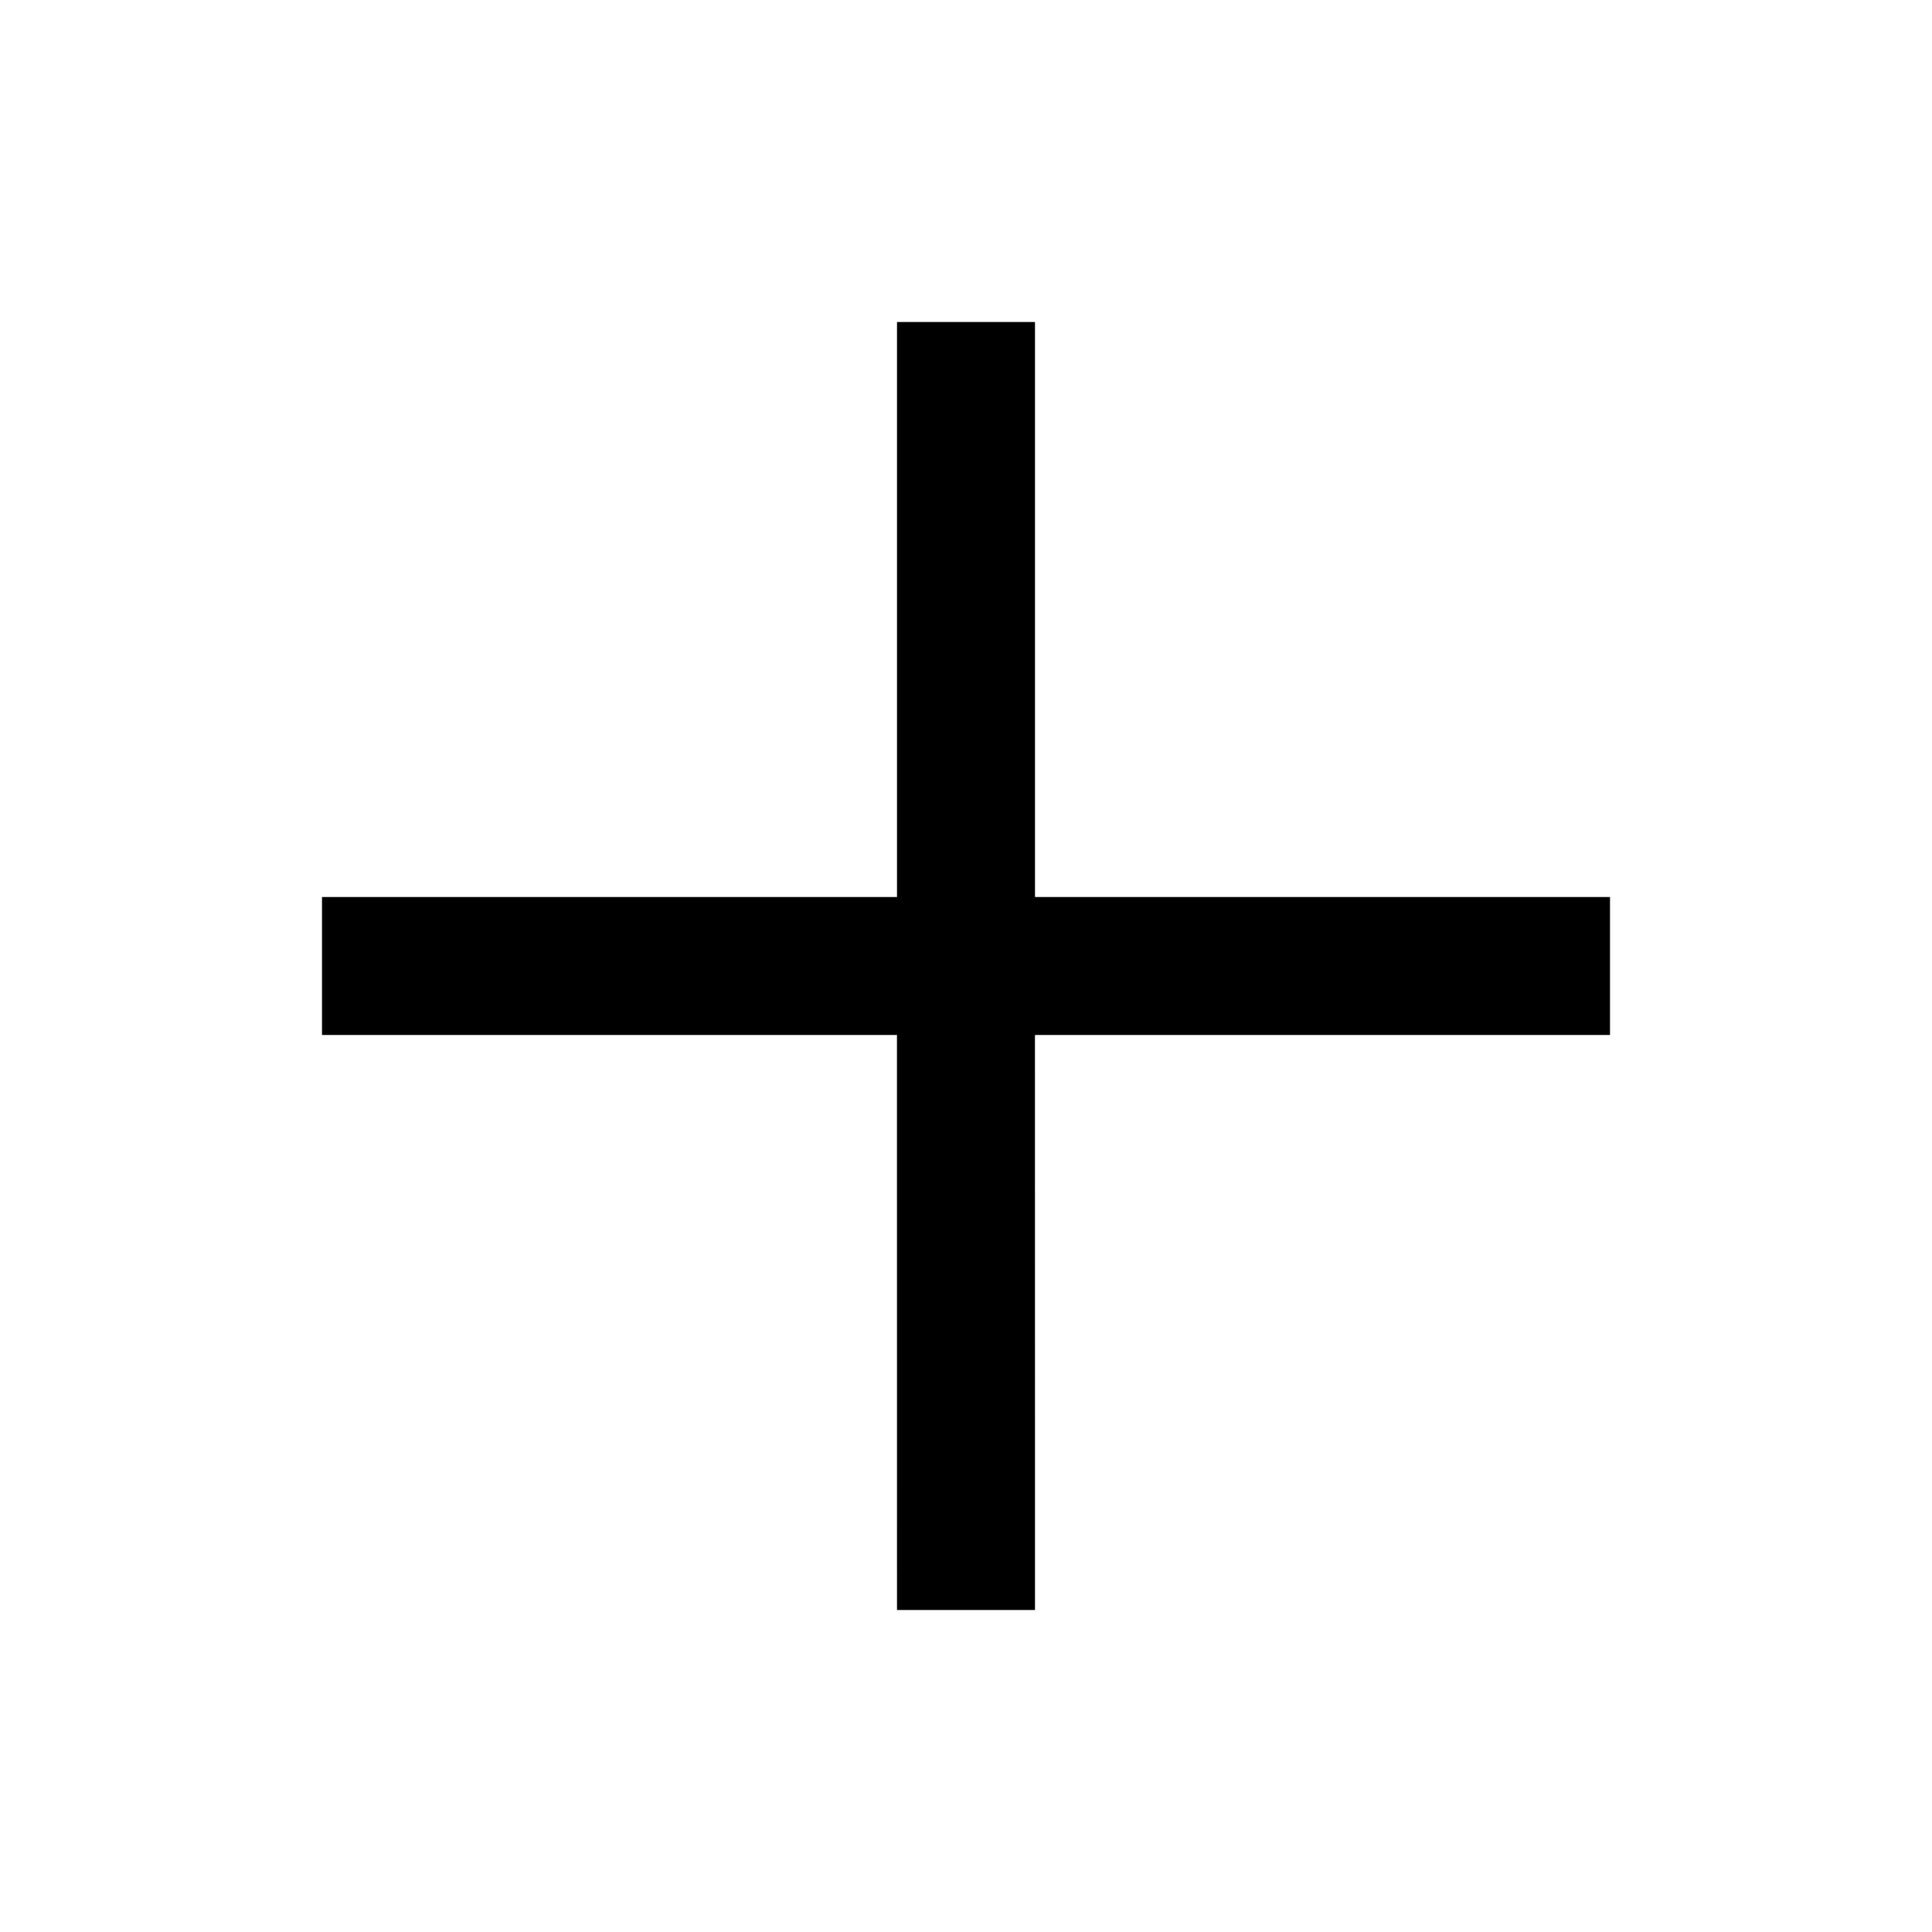
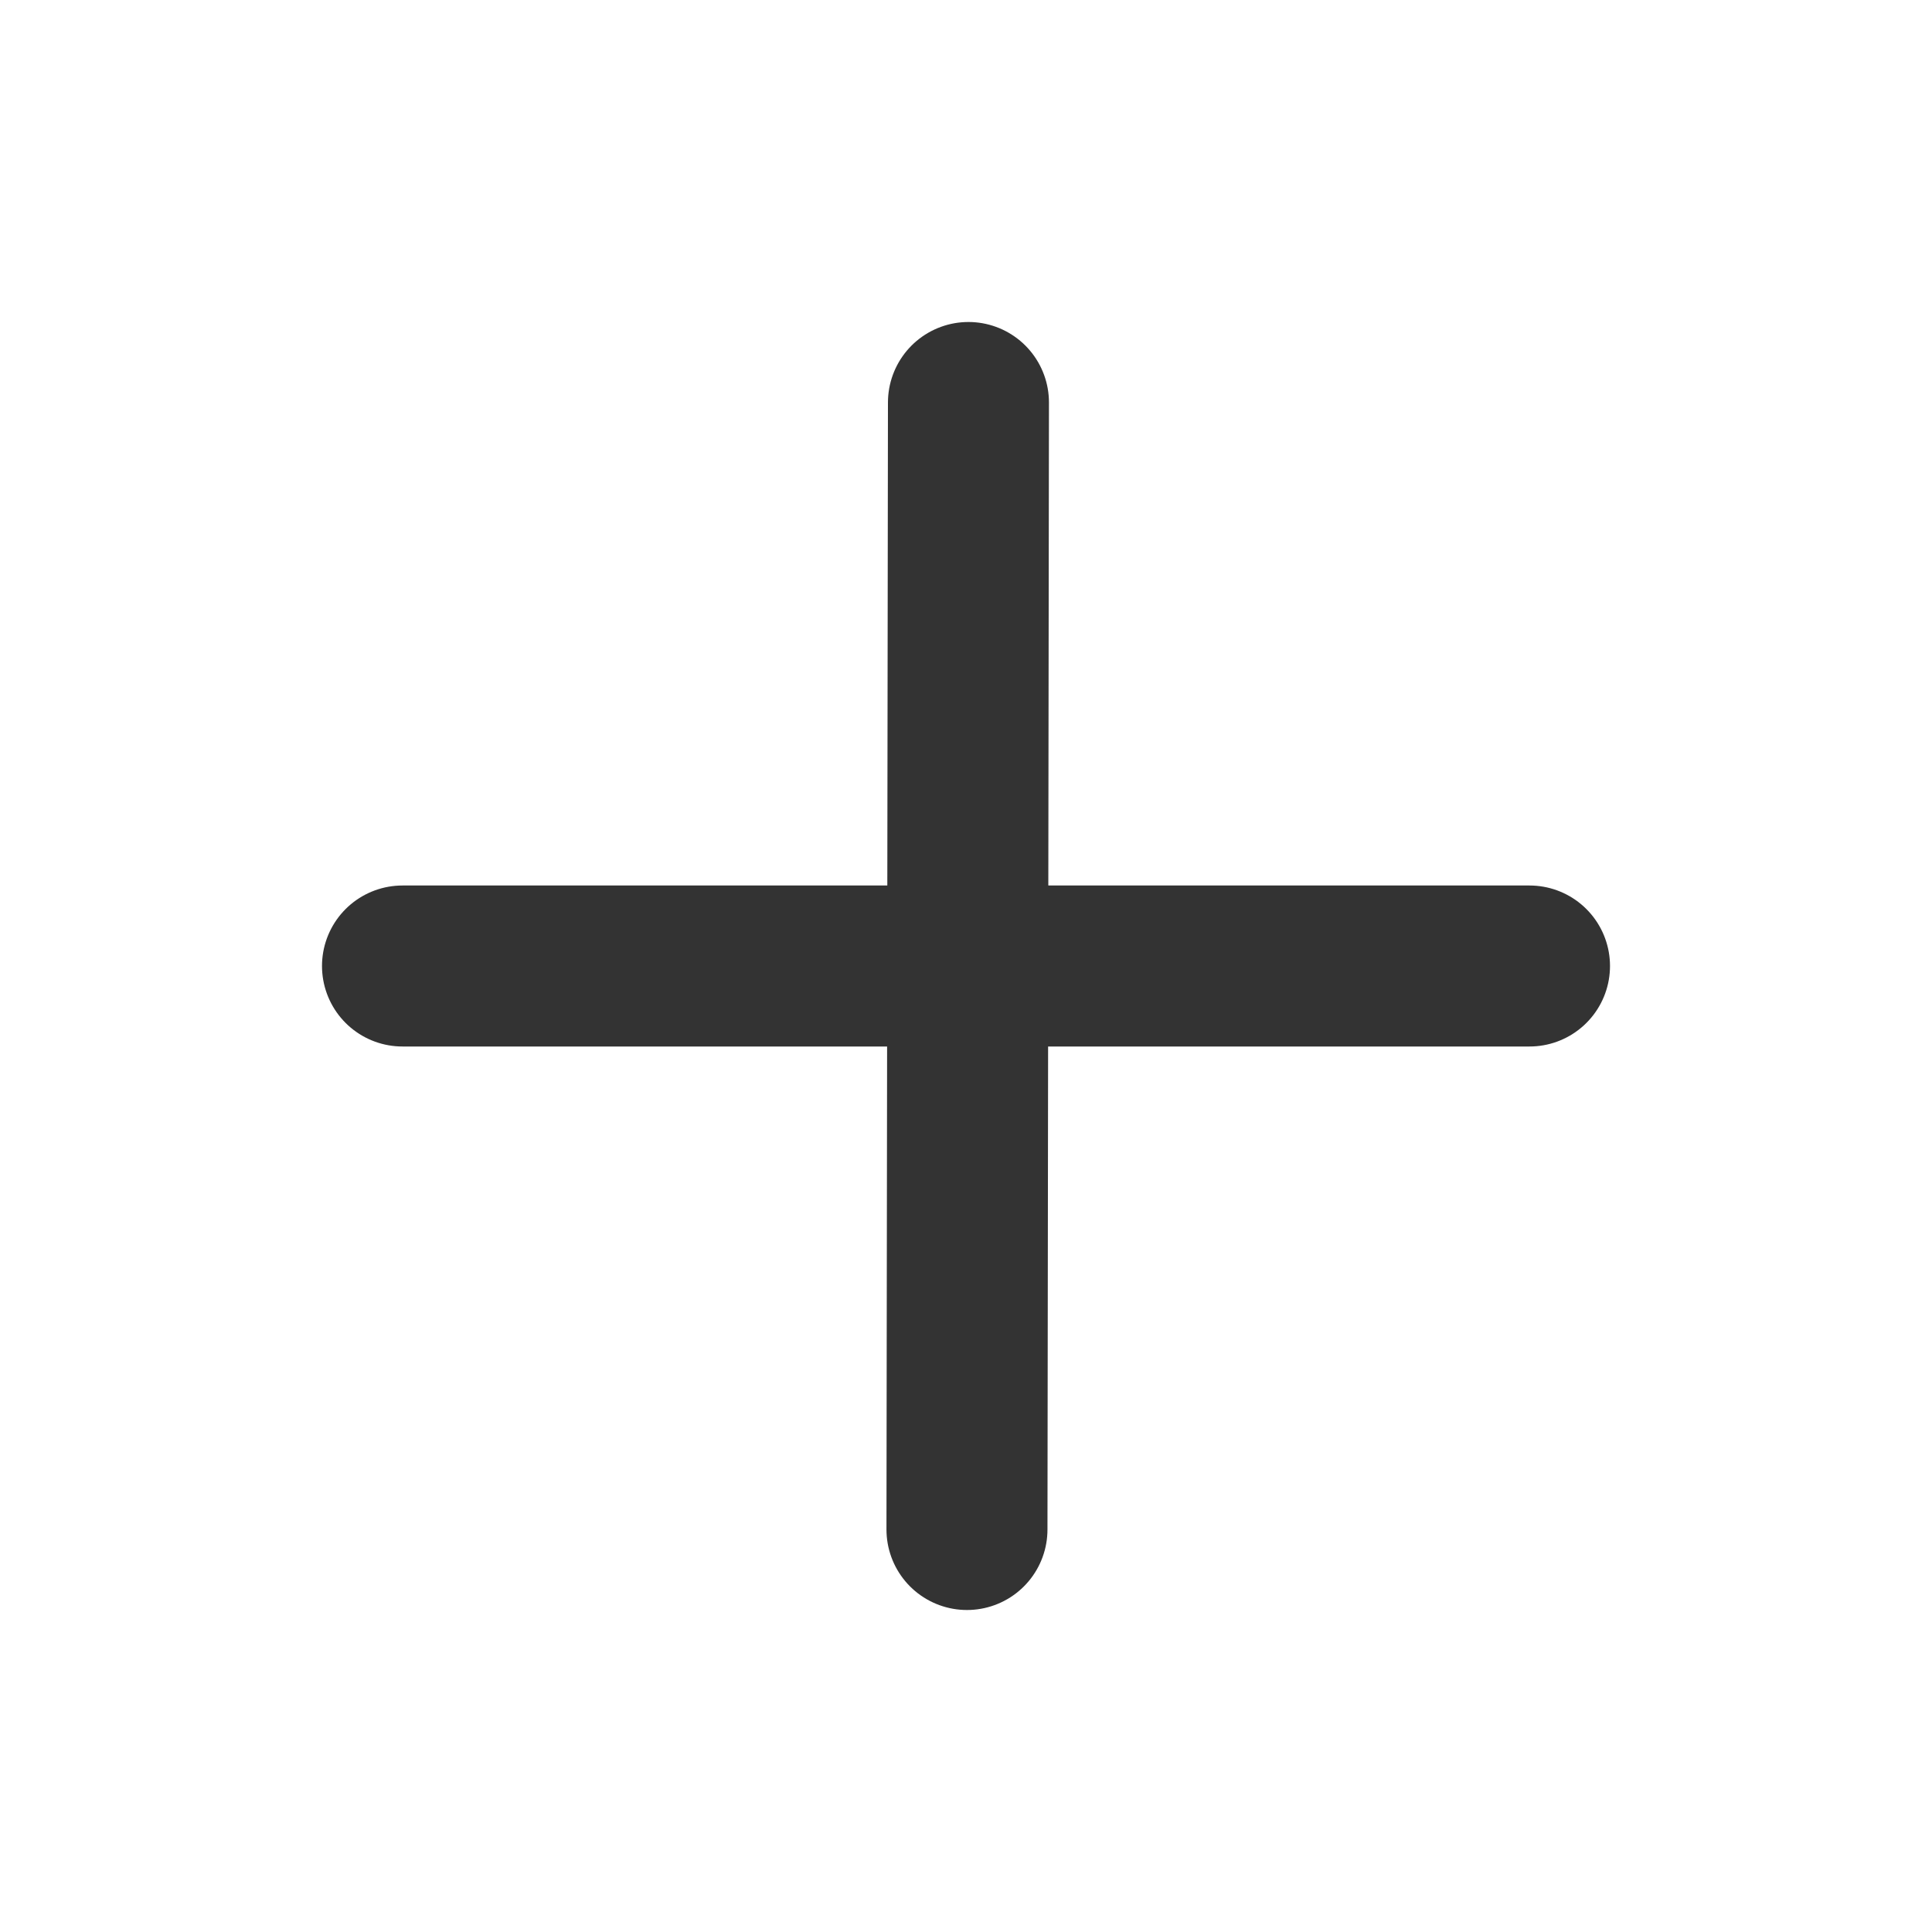
- <svg xmlns="http://www.w3.org/2000/svg" class="icon" viewBox="0 0 1024 1024" version="1.1" width="256" height="256">
-   <path d="M548.571 170.667v304.762H853.333v73.143H548.547L548.571 853.333h-73.143l-0.024-304.762H170.667v-73.143h304.762V170.667h73.143z" />
+ <svg xmlns="http://www.w3.org/2000/svg" width="24" height="24" viewBox="0 0 48 48" fill="none">
+   <path d="M24.061 10L24.024 38" stroke="#333" stroke-width="4" stroke-linecap="round" stroke-linejoin="round" />
+   <path d="M10 24L38 24" stroke="#333" stroke-width="4" stroke-linecap="round" stroke-linejoin="round" />
</svg>
